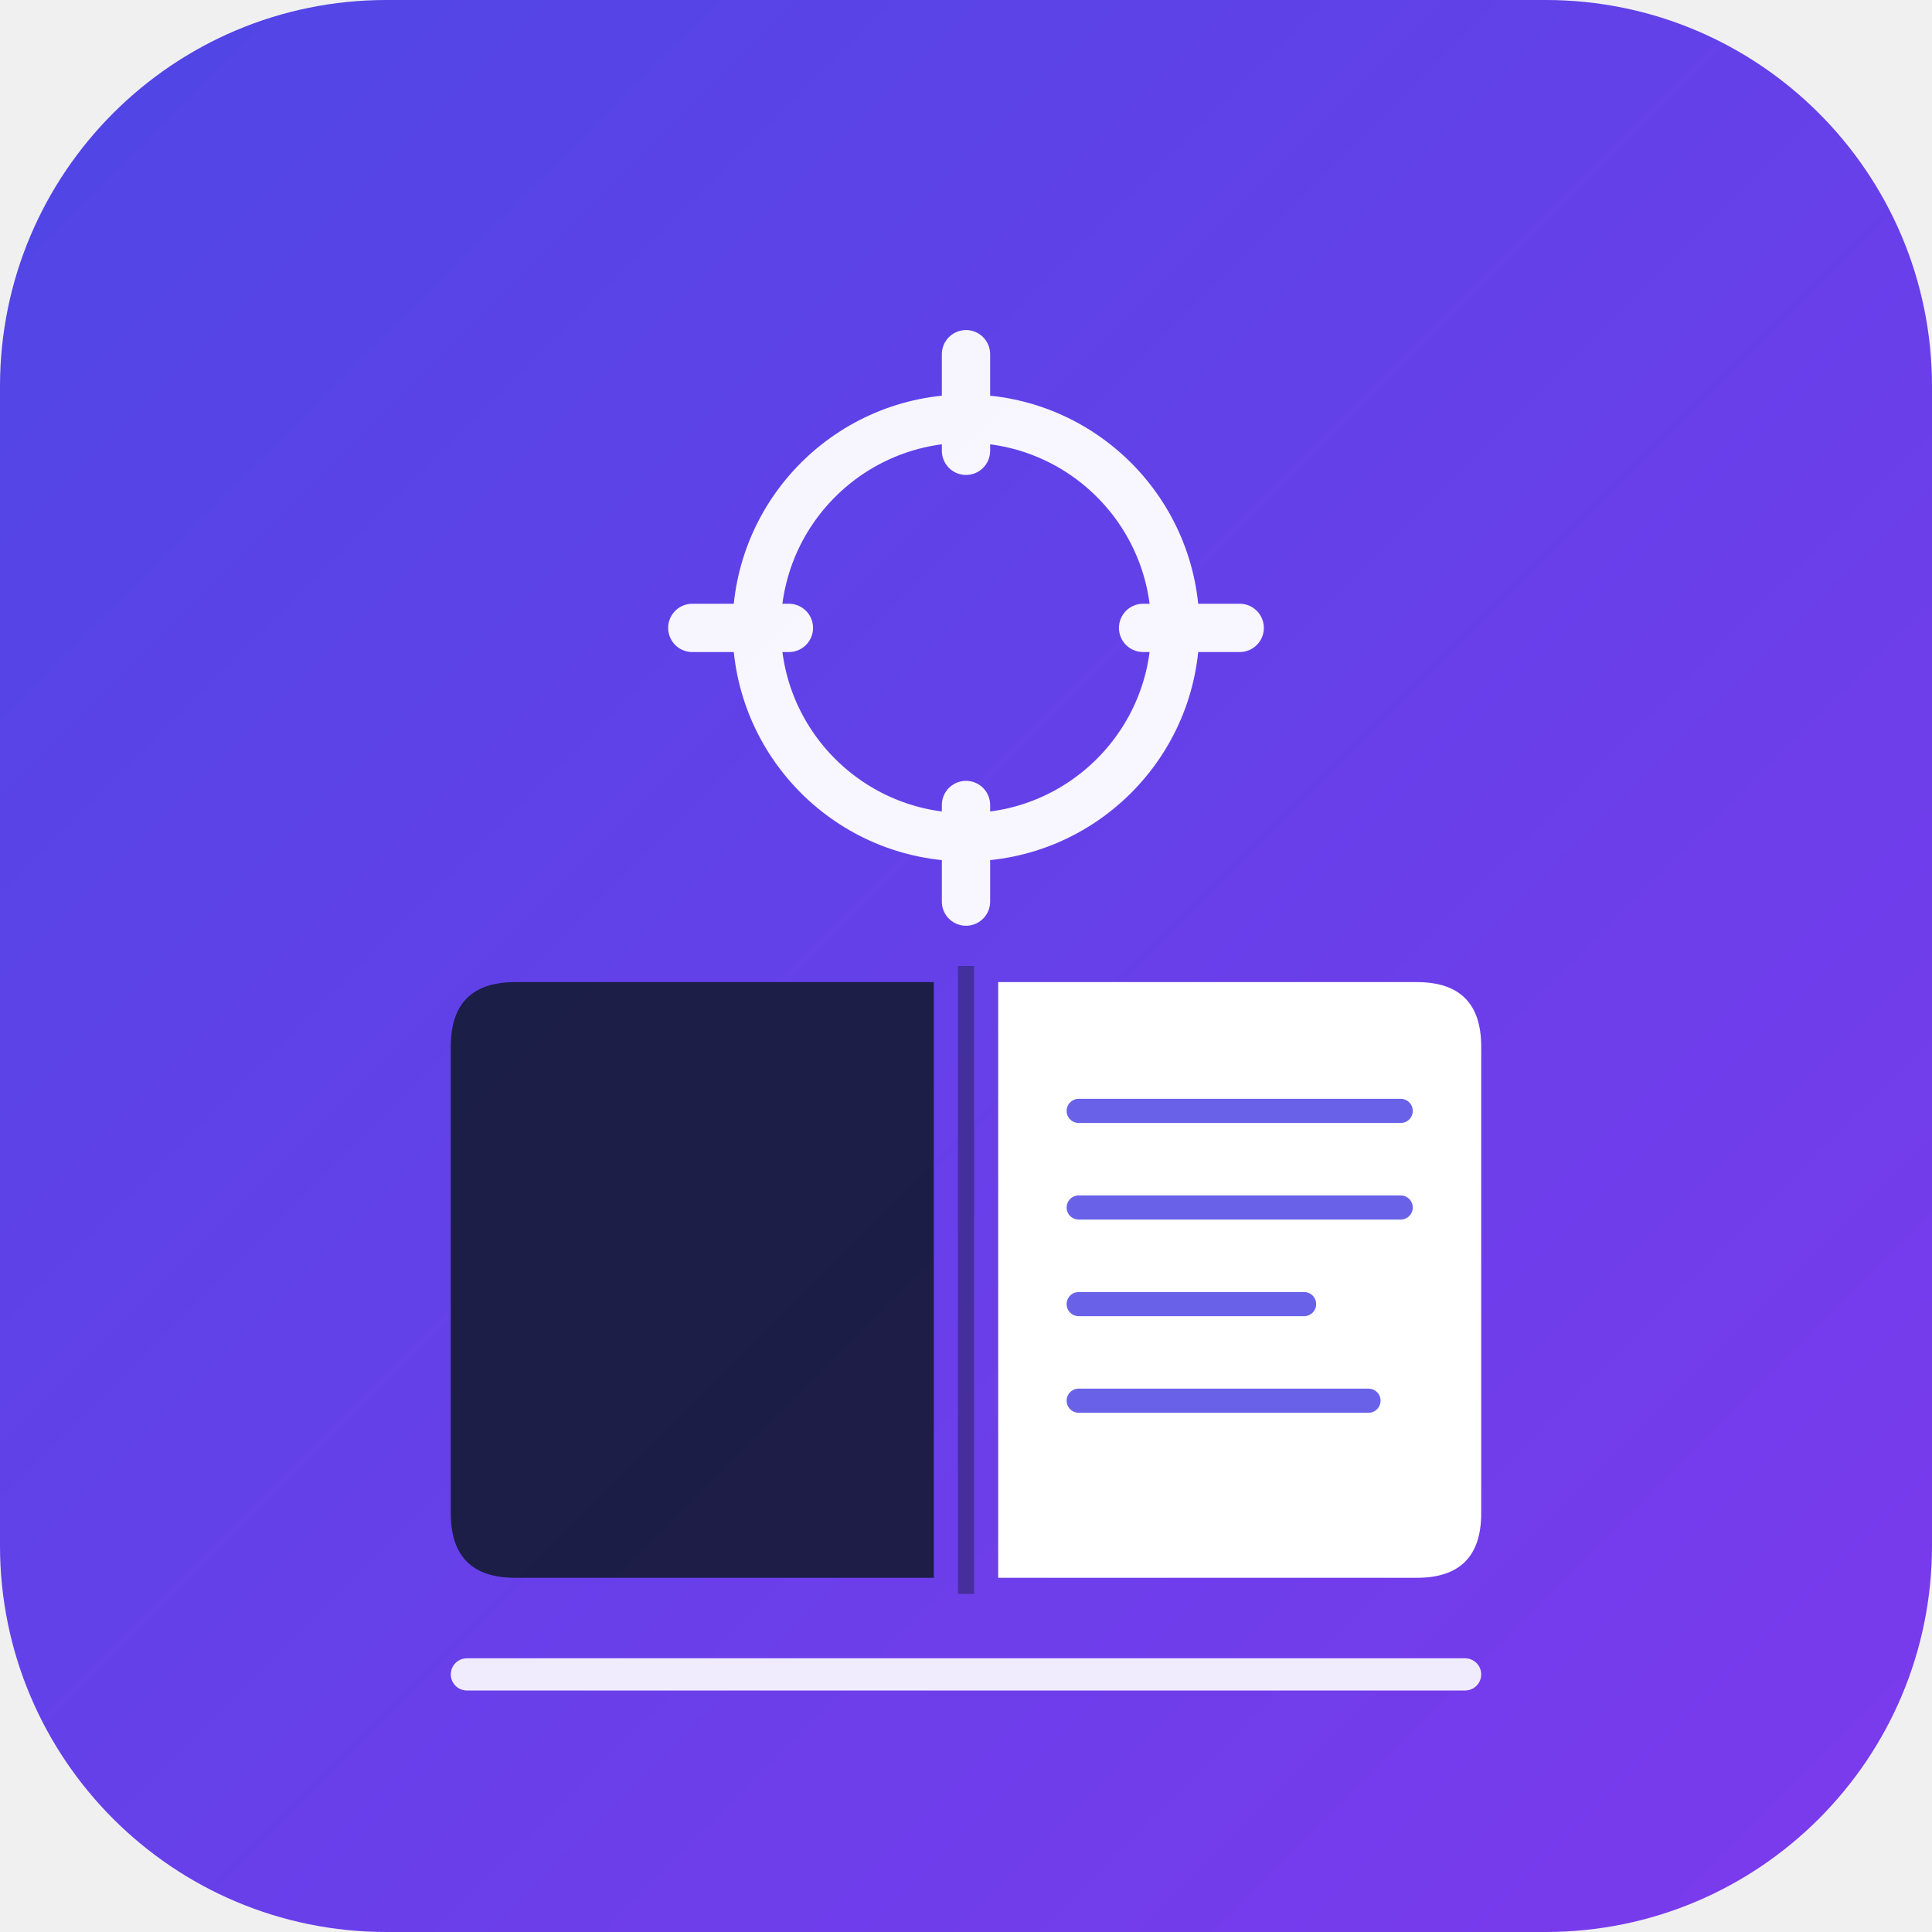
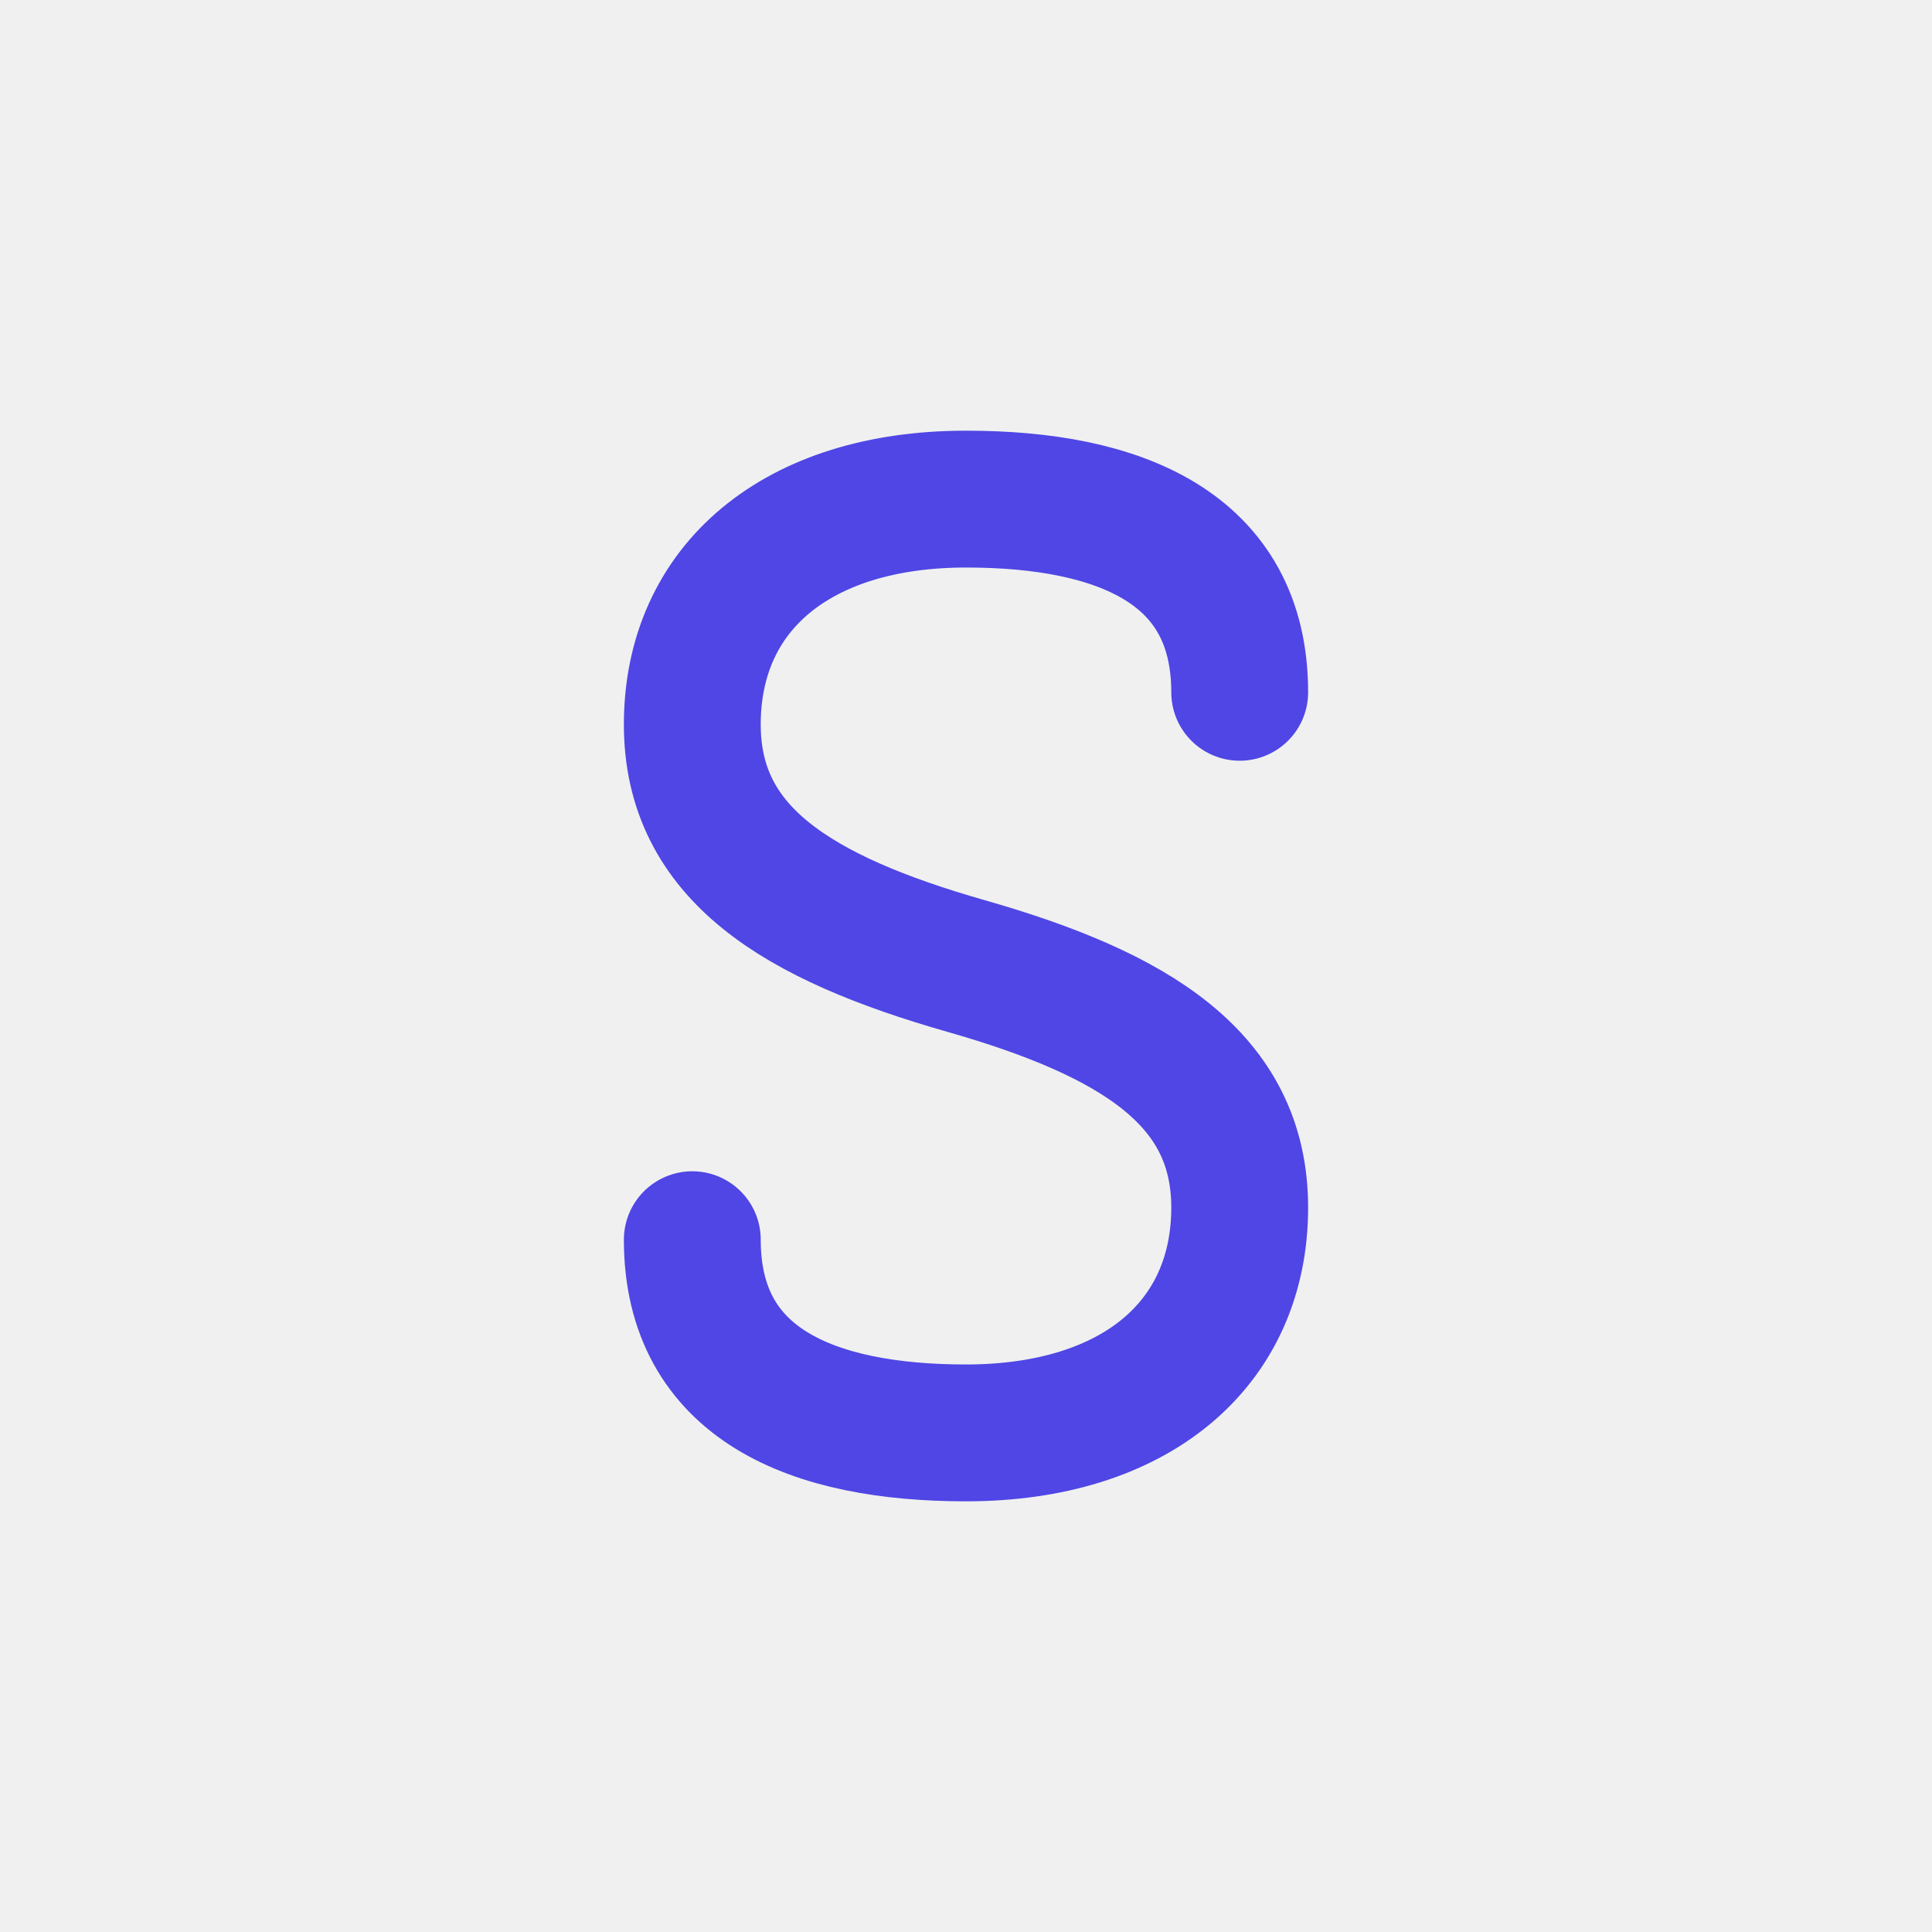
<svg xmlns="http://www.w3.org/2000/svg" viewBox="0 0 240 240" width="240" height="240" role="img" aria-label="ScholarHUB mark">
-   <defs>
-     <linearGradient id="sh-grad" x1="0" y1="0" x2="1" y2="1">
-       <stop offset="0%" stop-color="#4F46E5" />
-       <stop offset="100%" stop-color="#7C3AED" />
-     </linearGradient>
-   </defs>
-   <rect x="0" y="0" width="240" height="240" rx="48" ry="48" fill="url(#sh-grad)" />
-   <g fill="none" stroke="#FFFFFF" stroke-width="6" stroke-linecap="round" opacity="0.95">
-     <circle cx="120" cy="78" r="26" />
-     <line x1="120" y1="44" x2="120" y2="56" />
-     <line x1="120" y1="100" x2="120" y2="112" />
-     <line x1="86" y1="78" x2="98" y2="78" />
-     <line x1="142" y1="78" x2="154" y2="78" />
-   </g>
-   <path d="M 56 130 Q 56 122 64 122 L 116 122 L 116 196 L 64 196 Q 56 196 56 188 Z" fill="#0F172A" opacity="0.85" />
-   <path d="M 124 122 L 176 122 Q 184 122 184 130 L 184 188 Q 184 196 176 196 L 124 196 Z" fill="#FFFFFF" />
-   <line x1="120" y1="120" x2="120" y2="198" stroke="#0F172A" stroke-width="2" opacity="0.4" />
-   <g stroke="#4F46E5" stroke-width="3" stroke-linecap="round" opacity="0.85">
-     <line x1="134" y1="138" x2="174" y2="138" />
-     <line x1="134" y1="150" x2="174" y2="150" />
-     <line x1="134" y1="162" x2="162" y2="162" />
-     <line x1="134" y1="174" x2="170" y2="174" />
-   </g>
-   <rect x="56" y="206" width="128" height="4" rx="2" fill="#FFFFFF" opacity="0.9" />
+   <path d="M 154 86            C 154 68 139 62 120 62            C 99 62 86 73 86 90            C 86 106 99 114 120 120            C 141 126 154 134 154 150            C 154 167 141 178 120 178            C 101 178 86 172 86 154" fill="none" stroke="#4F46E5" stroke-width="17" stroke-linecap="round" stroke-linejoin="round" />
</svg>
